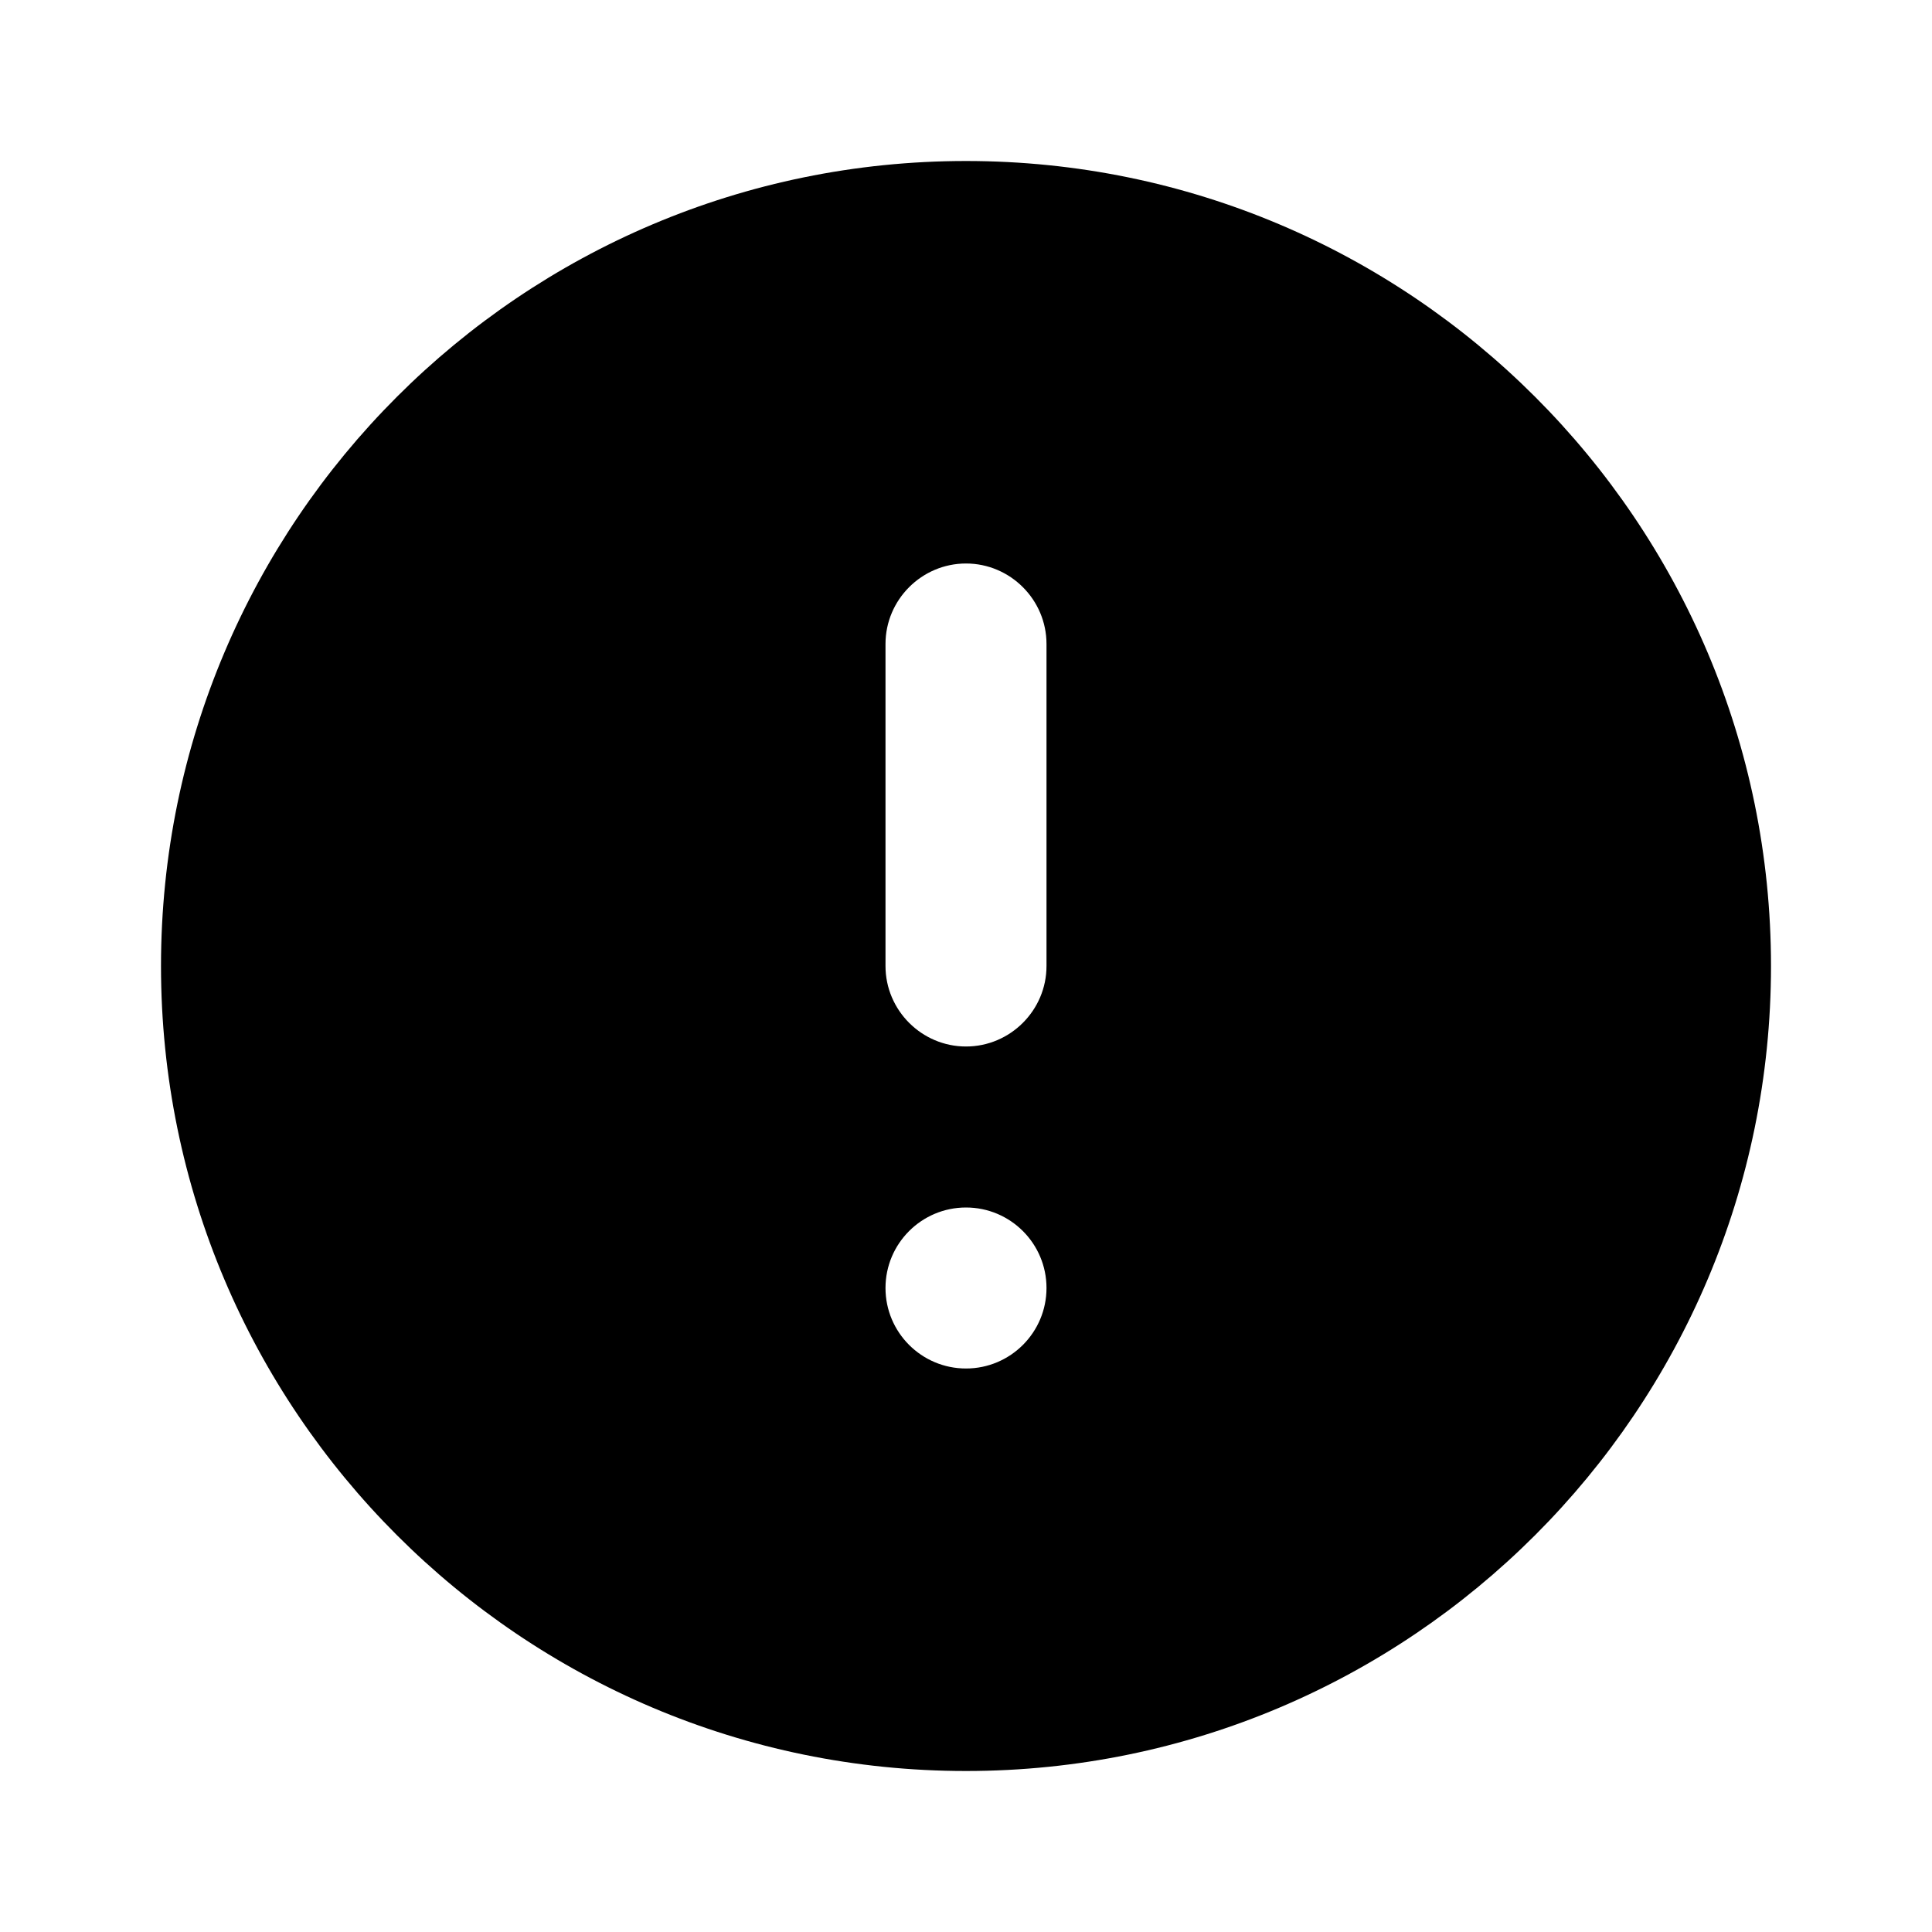
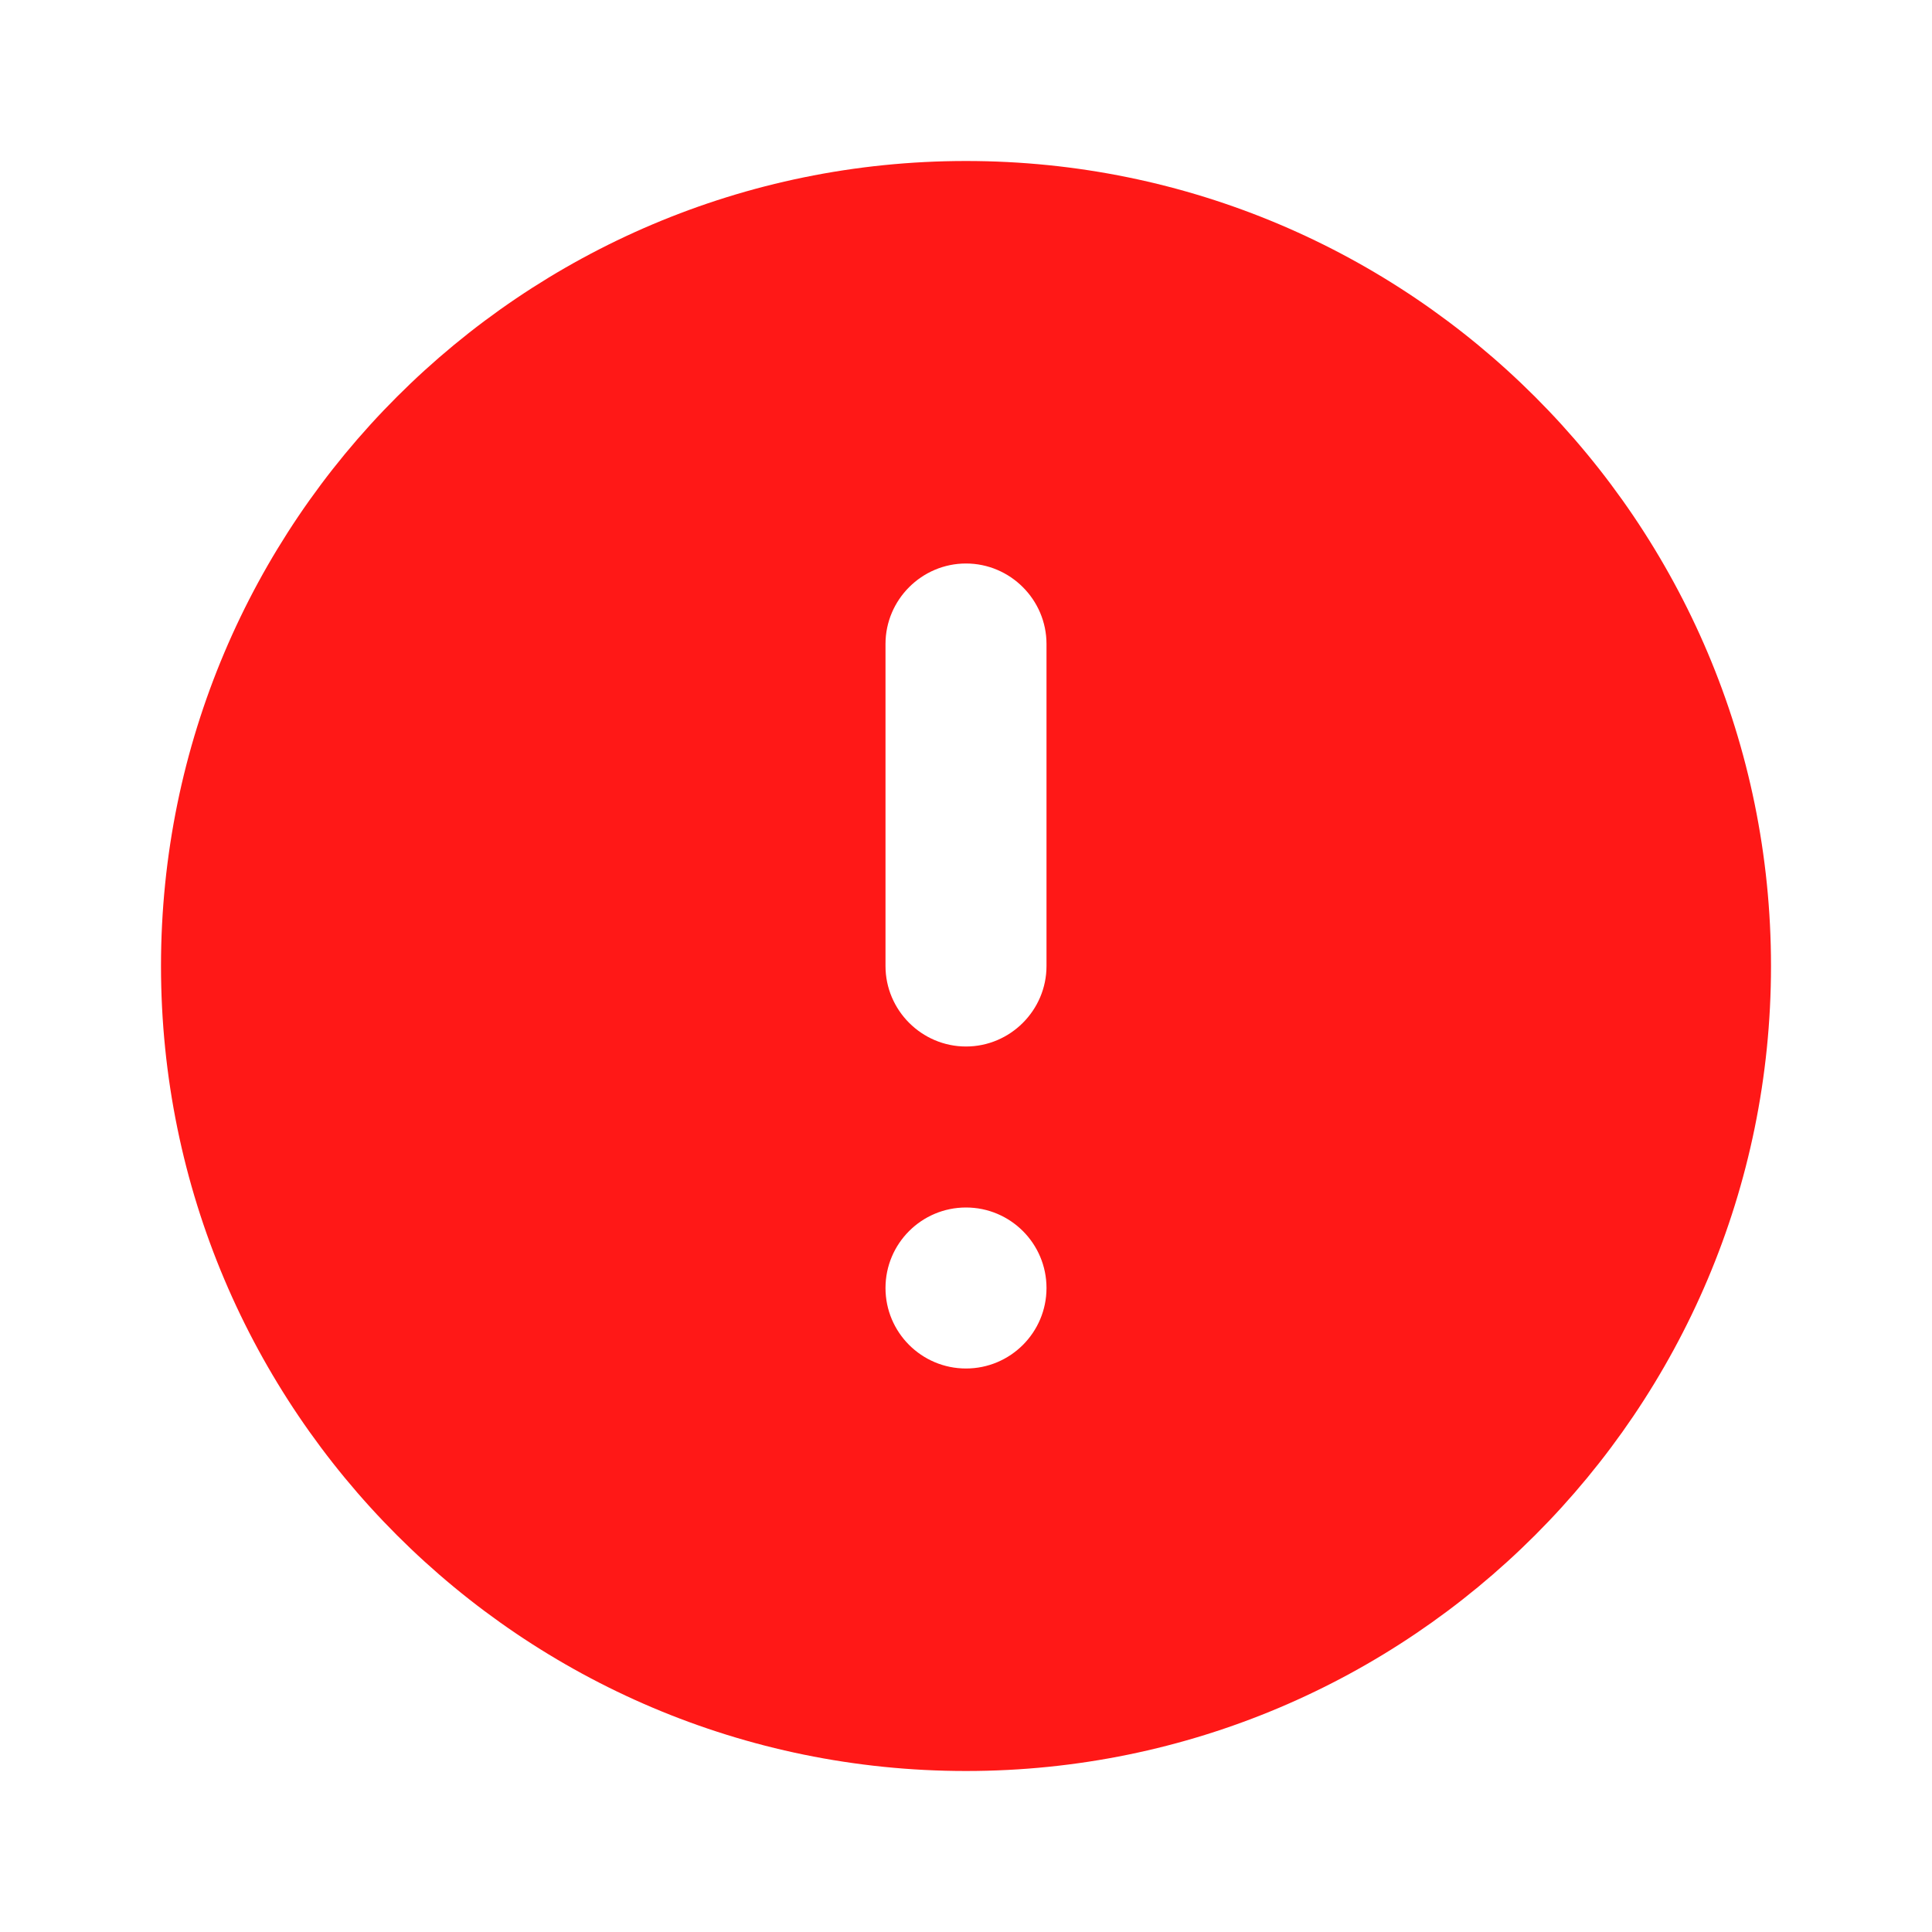
<svg xmlns="http://www.w3.org/2000/svg" width="24" height="24" viewBox="0 0 24 24" fill="none">
-   <path d="M12 2C6.48 2 2 6.48 2 12C2 17.52 6.48 22 12 22C17.52 22 22 17.52 22 12C22 6.48 17.52 2 12 2ZM12 13C11.45 13 11 12.55 11 12V8C11 7.45 11.45 7 12 7C12.55 7 13 7.45 13 8V12C13 12.55 12.55 13 12 13ZM13 16C13 16.552 12.552 17 12 17C11.448 17 11 16.552 11 16C11 15.448 11.448 15 12 15C12.552 15 13 15.448 13 16Z" fill="black" />
+   <path d="M12 2C6.48 2 2 6.48 2 12C2 17.52 6.48 22 12 22C17.52 22 22 17.52 22 12C22 6.48 17.52 2 12 2ZM12 13C11.45 13 11 12.55 11 12V8C11 7.45 11.45 7 12 7C12.55 7 13 7.45 13 8V12C13 12.55 12.55 13 12 13ZM13 16C13 16.552 12.552 17 12 17C11.448 17 11 16.552 11 16C11 15.448 11.448 15 12 15C12.552 15 13 15.448 13 16Z" fill="#FF1817" />
</svg>
